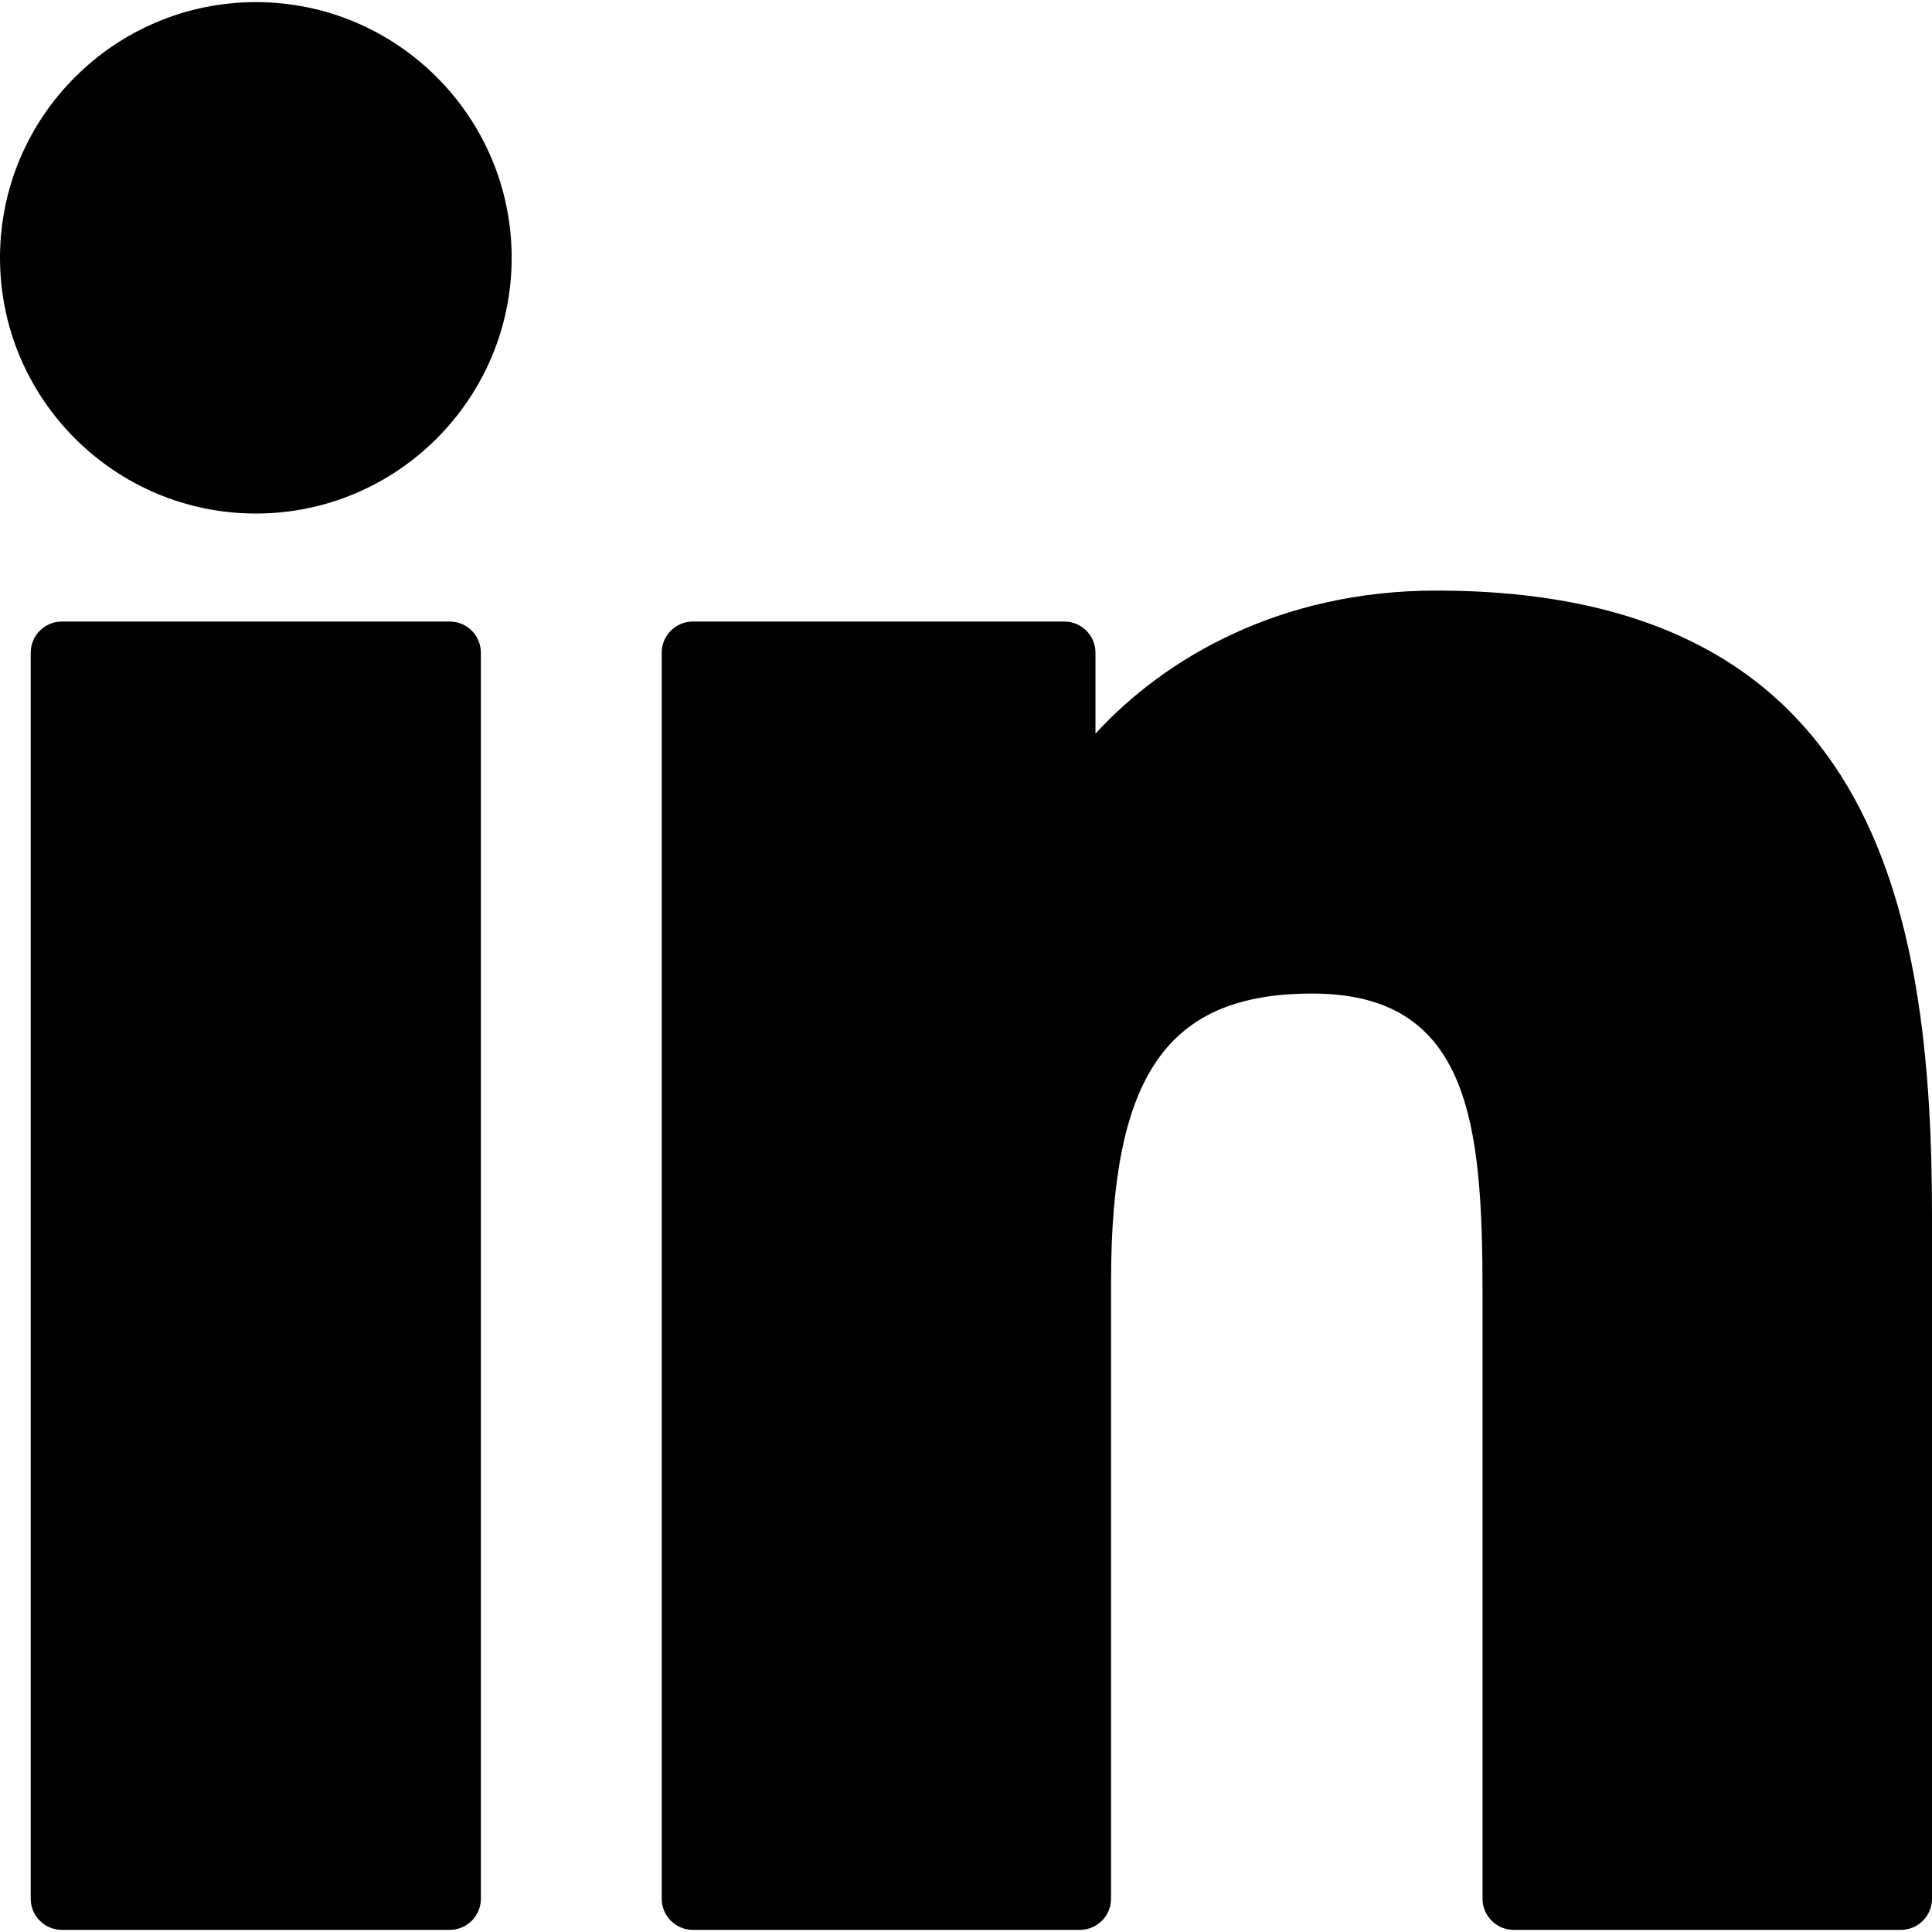
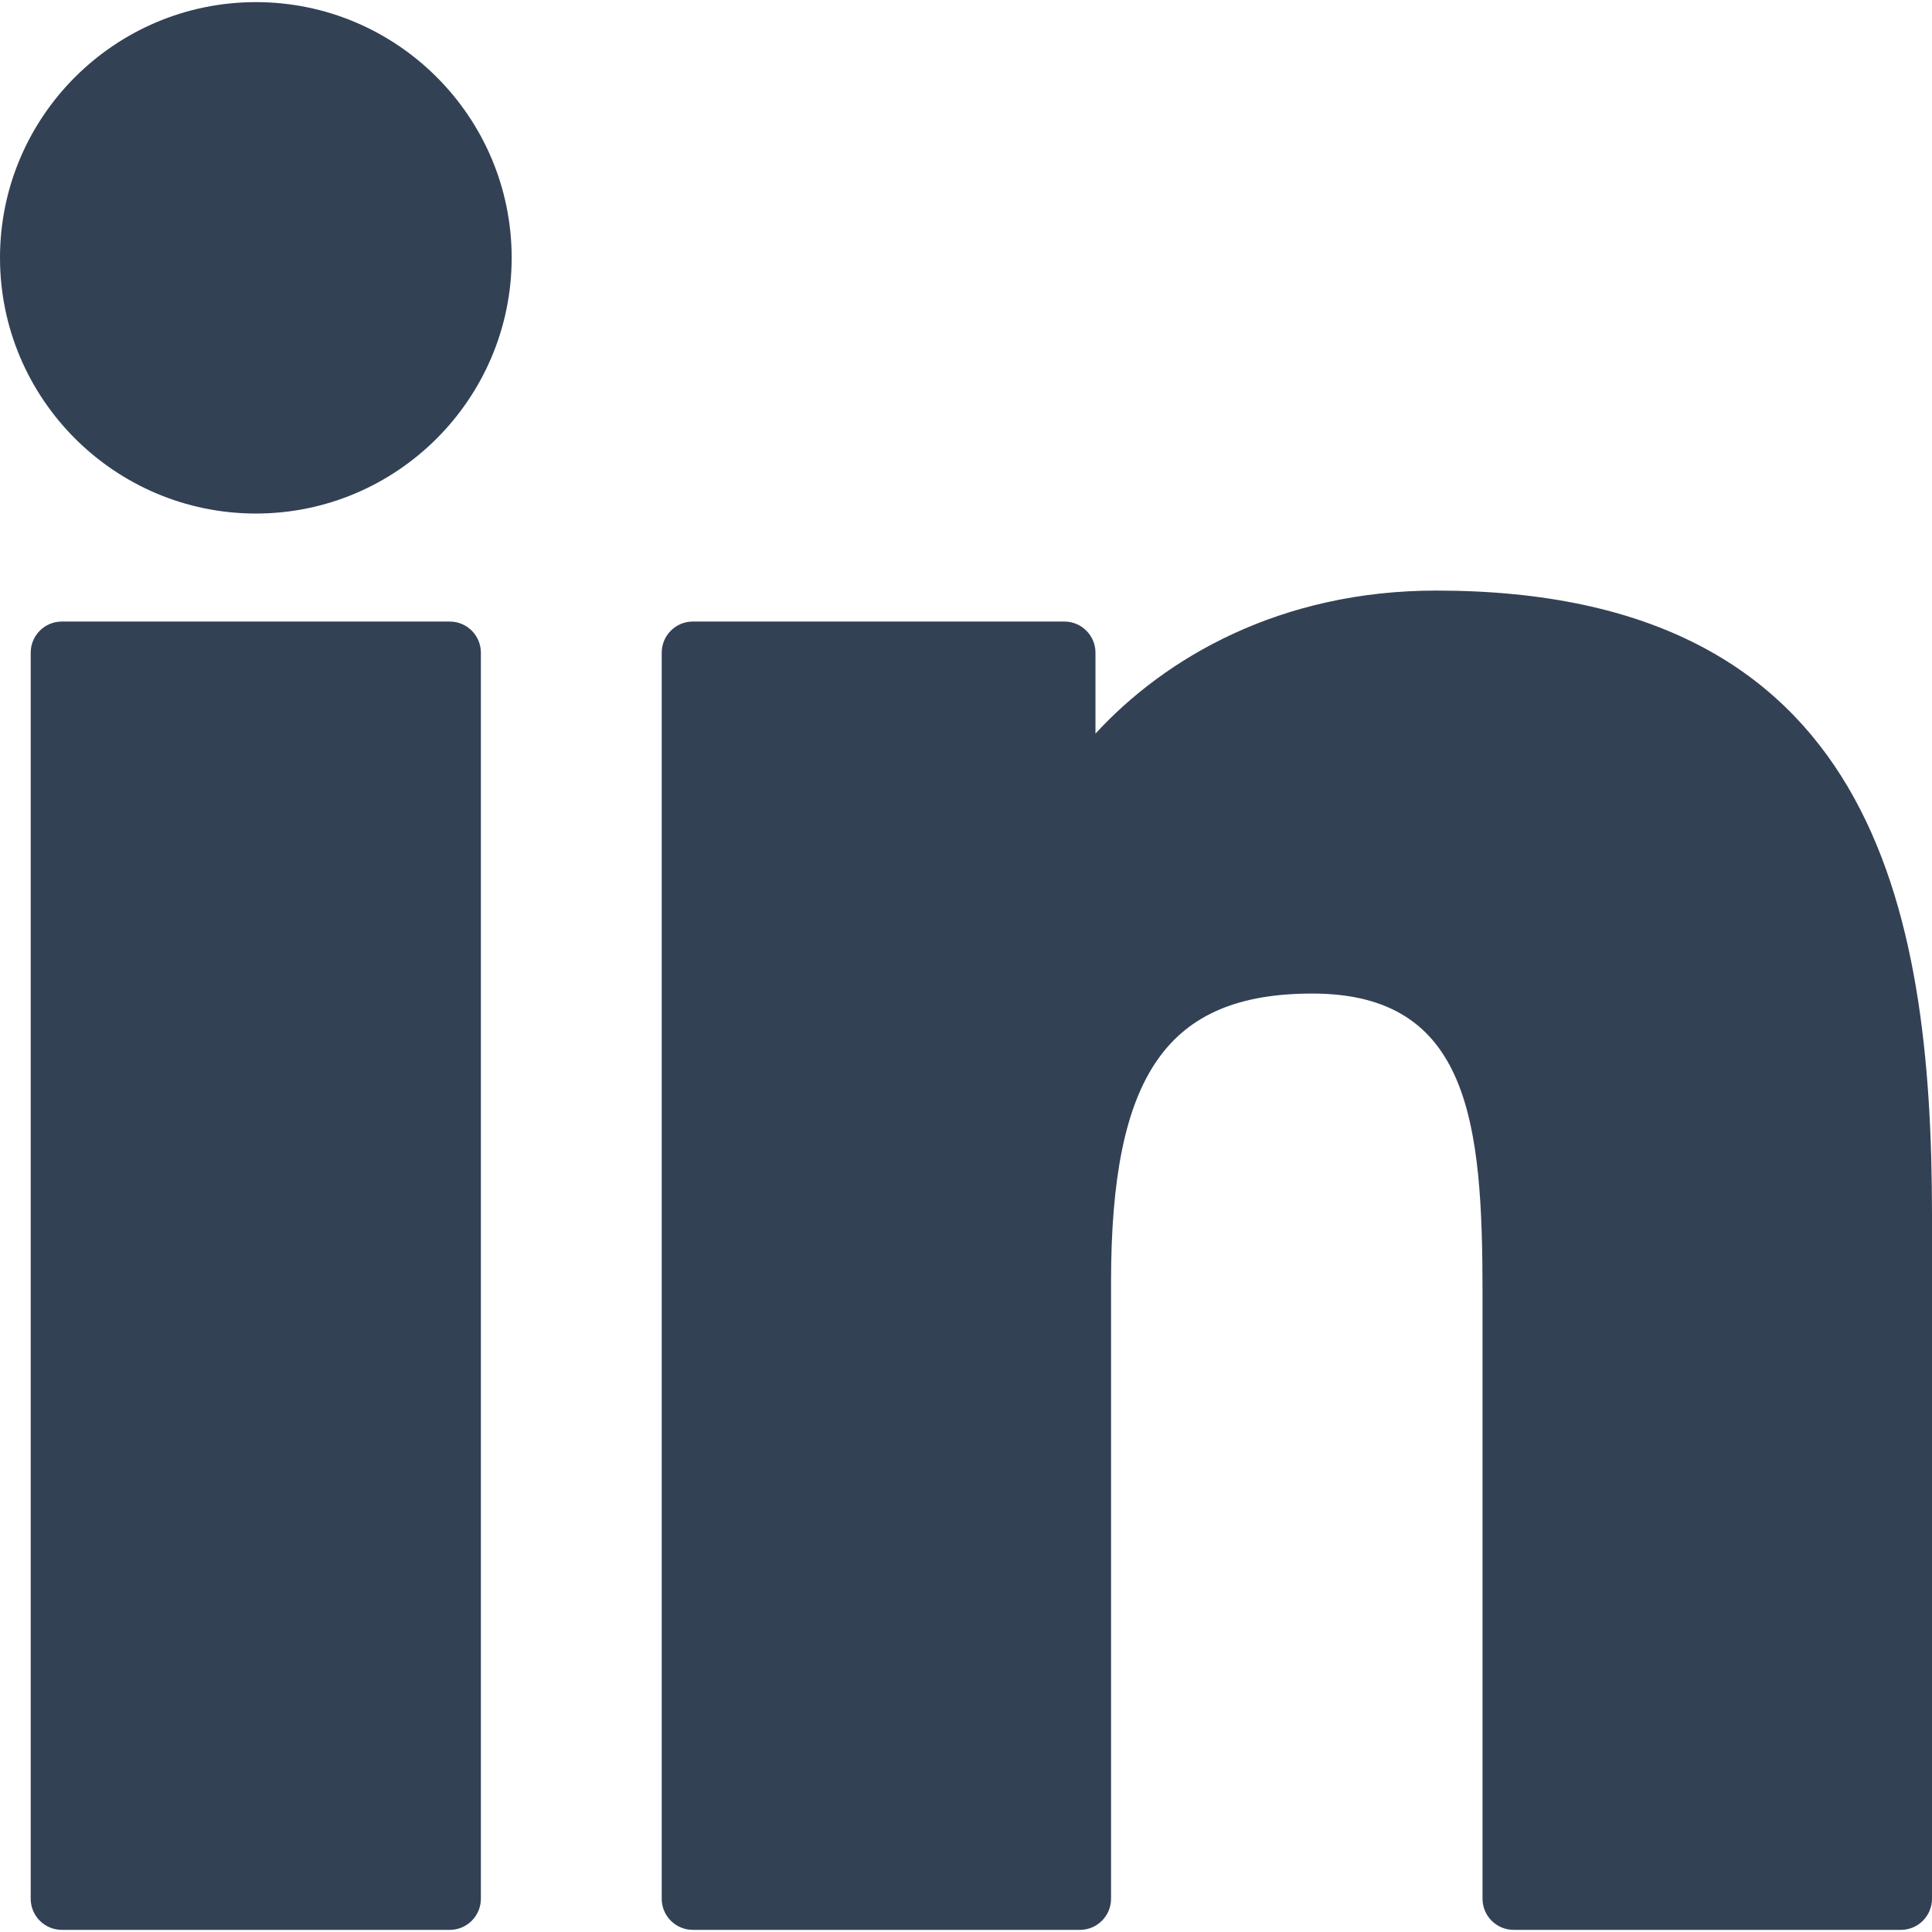
- <svg xmlns="http://www.w3.org/2000/svg" fill="#000000" height="800px" width="800px" version="1.1" id="Layer_1" viewBox="0 0 310 310" xml:space="preserve">
+ <svg xmlns="http://www.w3.org/2000/svg" fill="#334155" height="800px" width="800px" version="1.1" id="Layer_1" viewBox="0 0 310 310" xml:space="preserve">
  <g id="XMLID_801_">
    <path id="XMLID_802_" d="M72.16,99.73H9.927c-2.762,0-5,2.239-5,5v199.928c0,2.762,2.238,5,5,5H72.16c2.762,0,5-2.238,5-5V104.73   C77.16,101.969,74.922,99.73,72.16,99.73z" />
    <path id="XMLID_803_" d="M41.066,0.341C18.422,0.341,0,18.743,0,41.362C0,63.991,18.422,82.4,41.066,82.4   c22.626,0,41.033-18.41,41.033-41.038C82.1,18.743,63.692,0.341,41.066,0.341z" />
    <path id="XMLID_804_" d="M230.454,94.761c-24.995,0-43.472,10.745-54.679,22.954V104.73c0-2.761-2.238-5-5-5h-59.599   c-2.762,0-5,2.239-5,5v199.928c0,2.762,2.238,5,5,5h62.097c2.762,0,5-2.238,5-5v-98.918c0-33.333,9.054-46.319,32.29-46.319   c25.306,0,27.317,20.818,27.317,48.034v97.204c0,2.762,2.238,5,5,5H305c2.762,0,5-2.238,5-5V194.995   C310,145.43,300.549,94.761,230.454,94.761z" />
  </g>
</svg>
